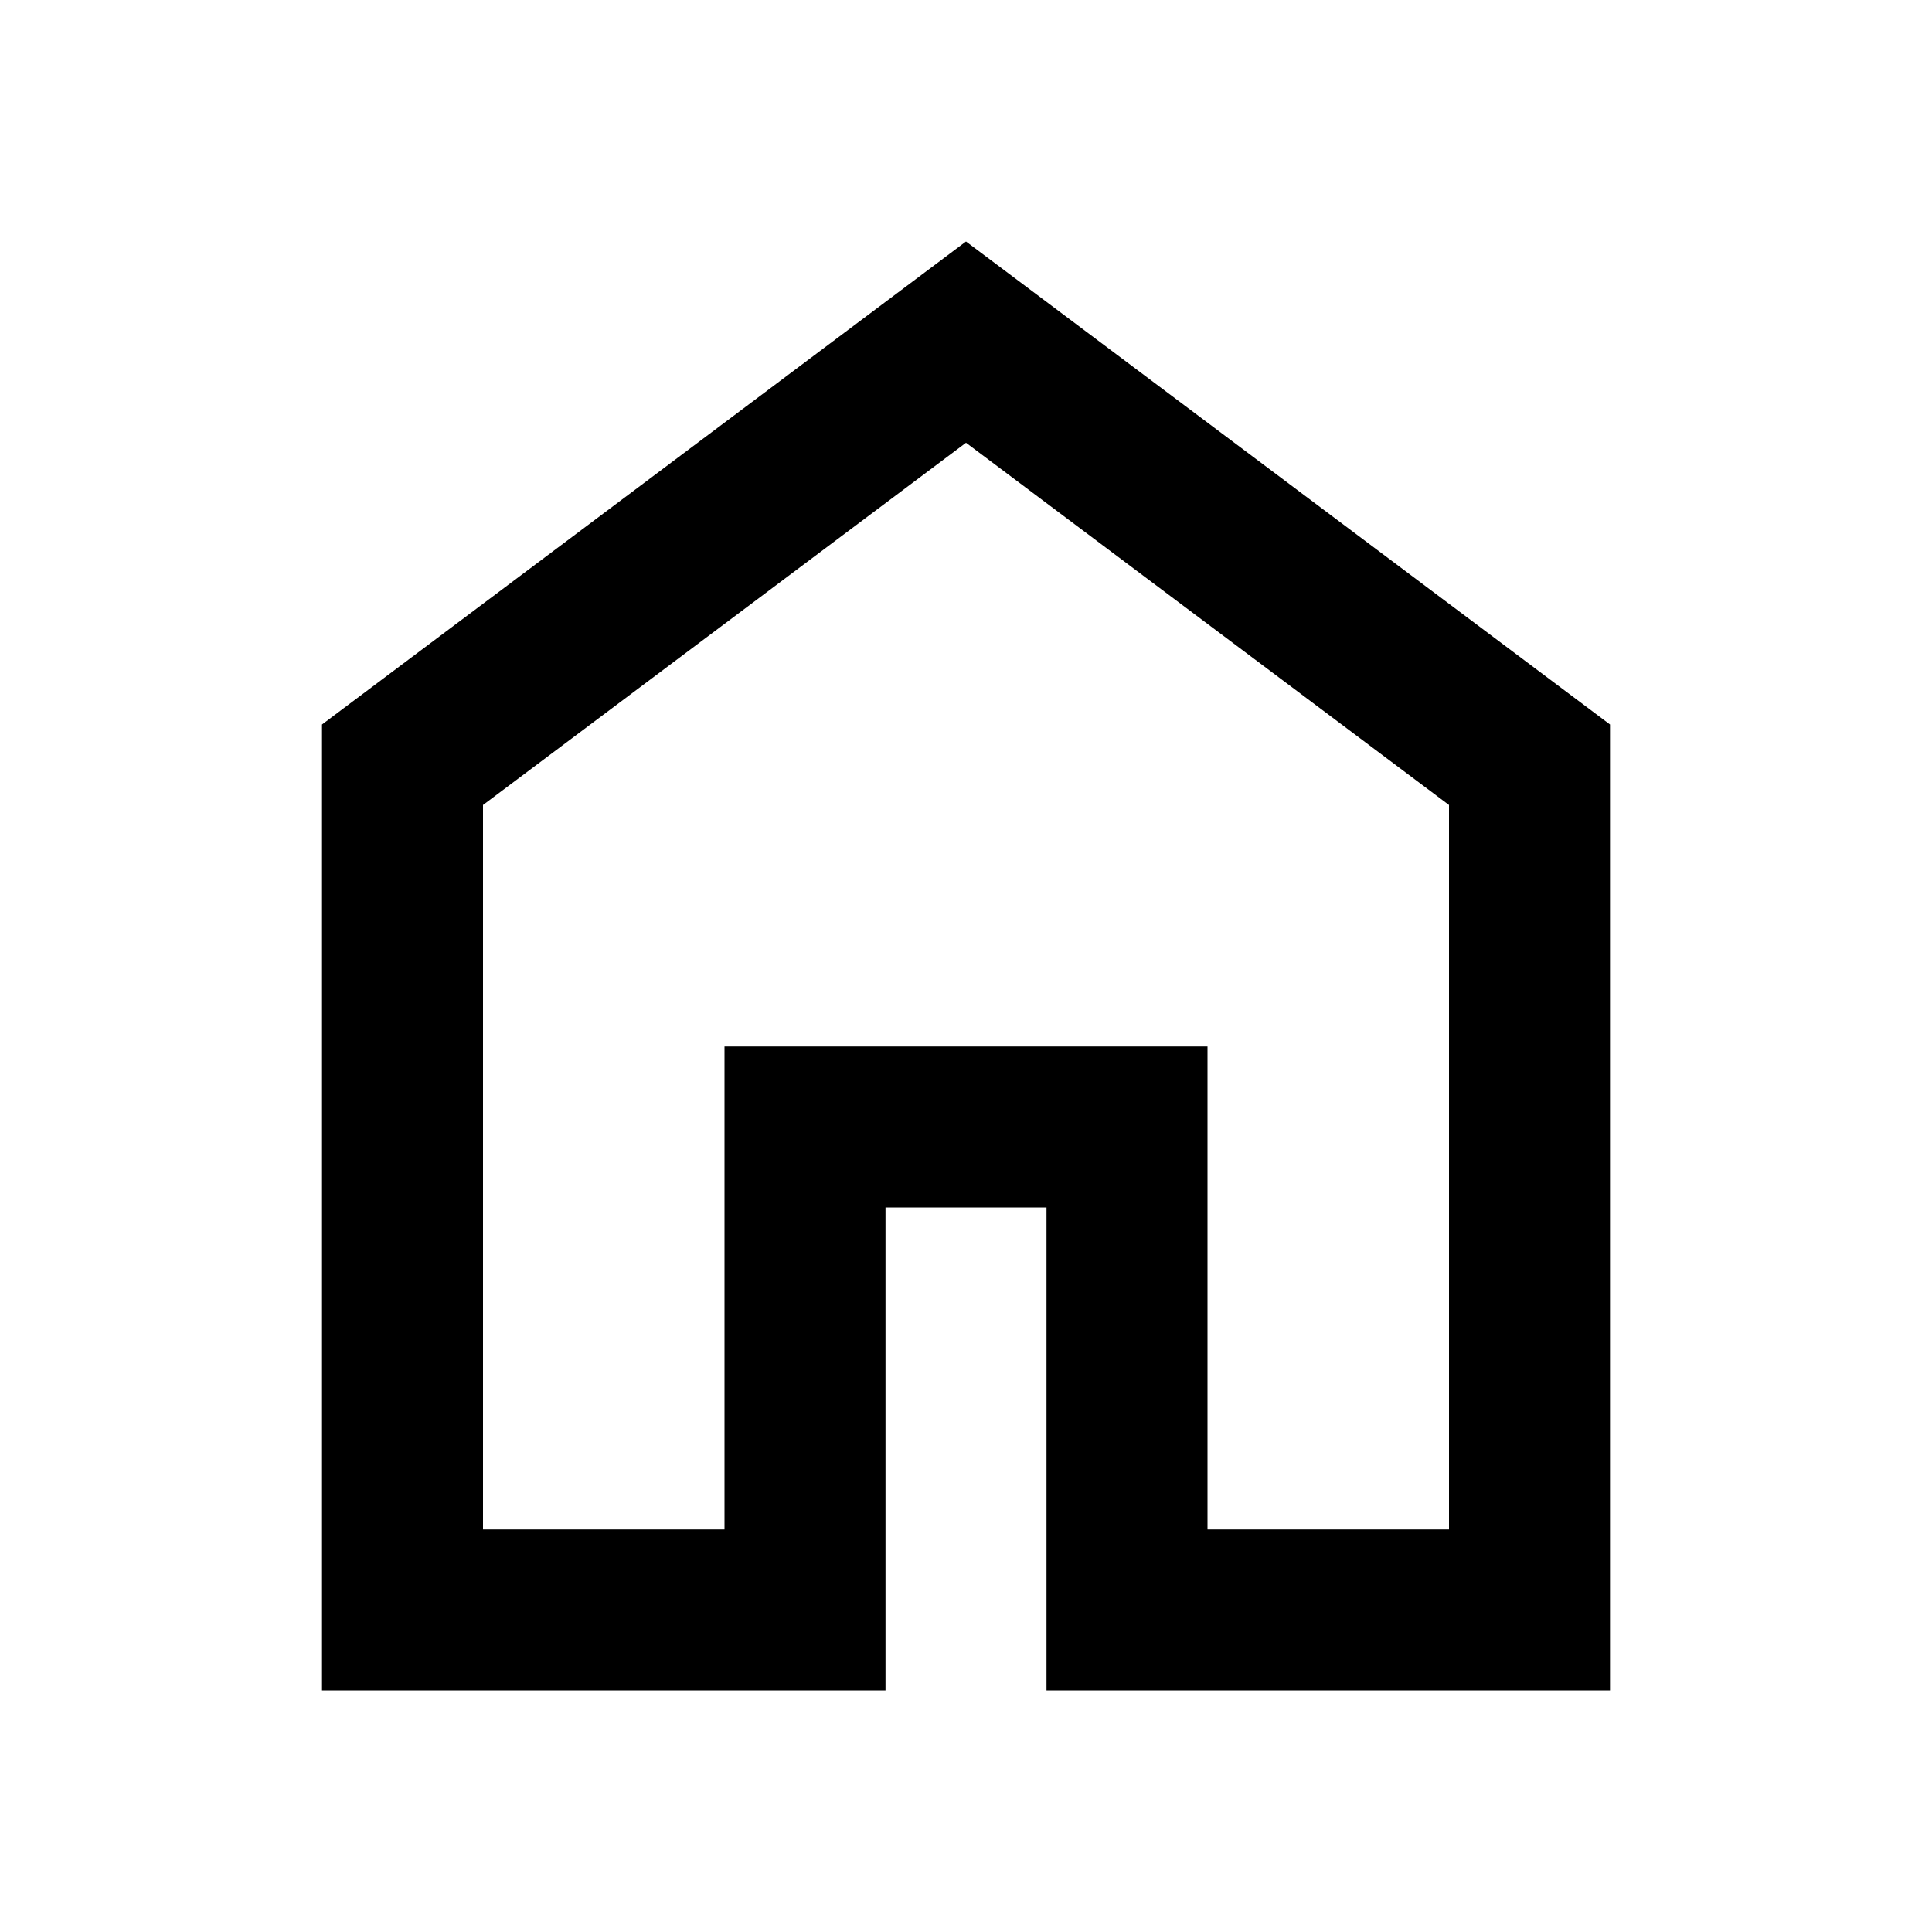
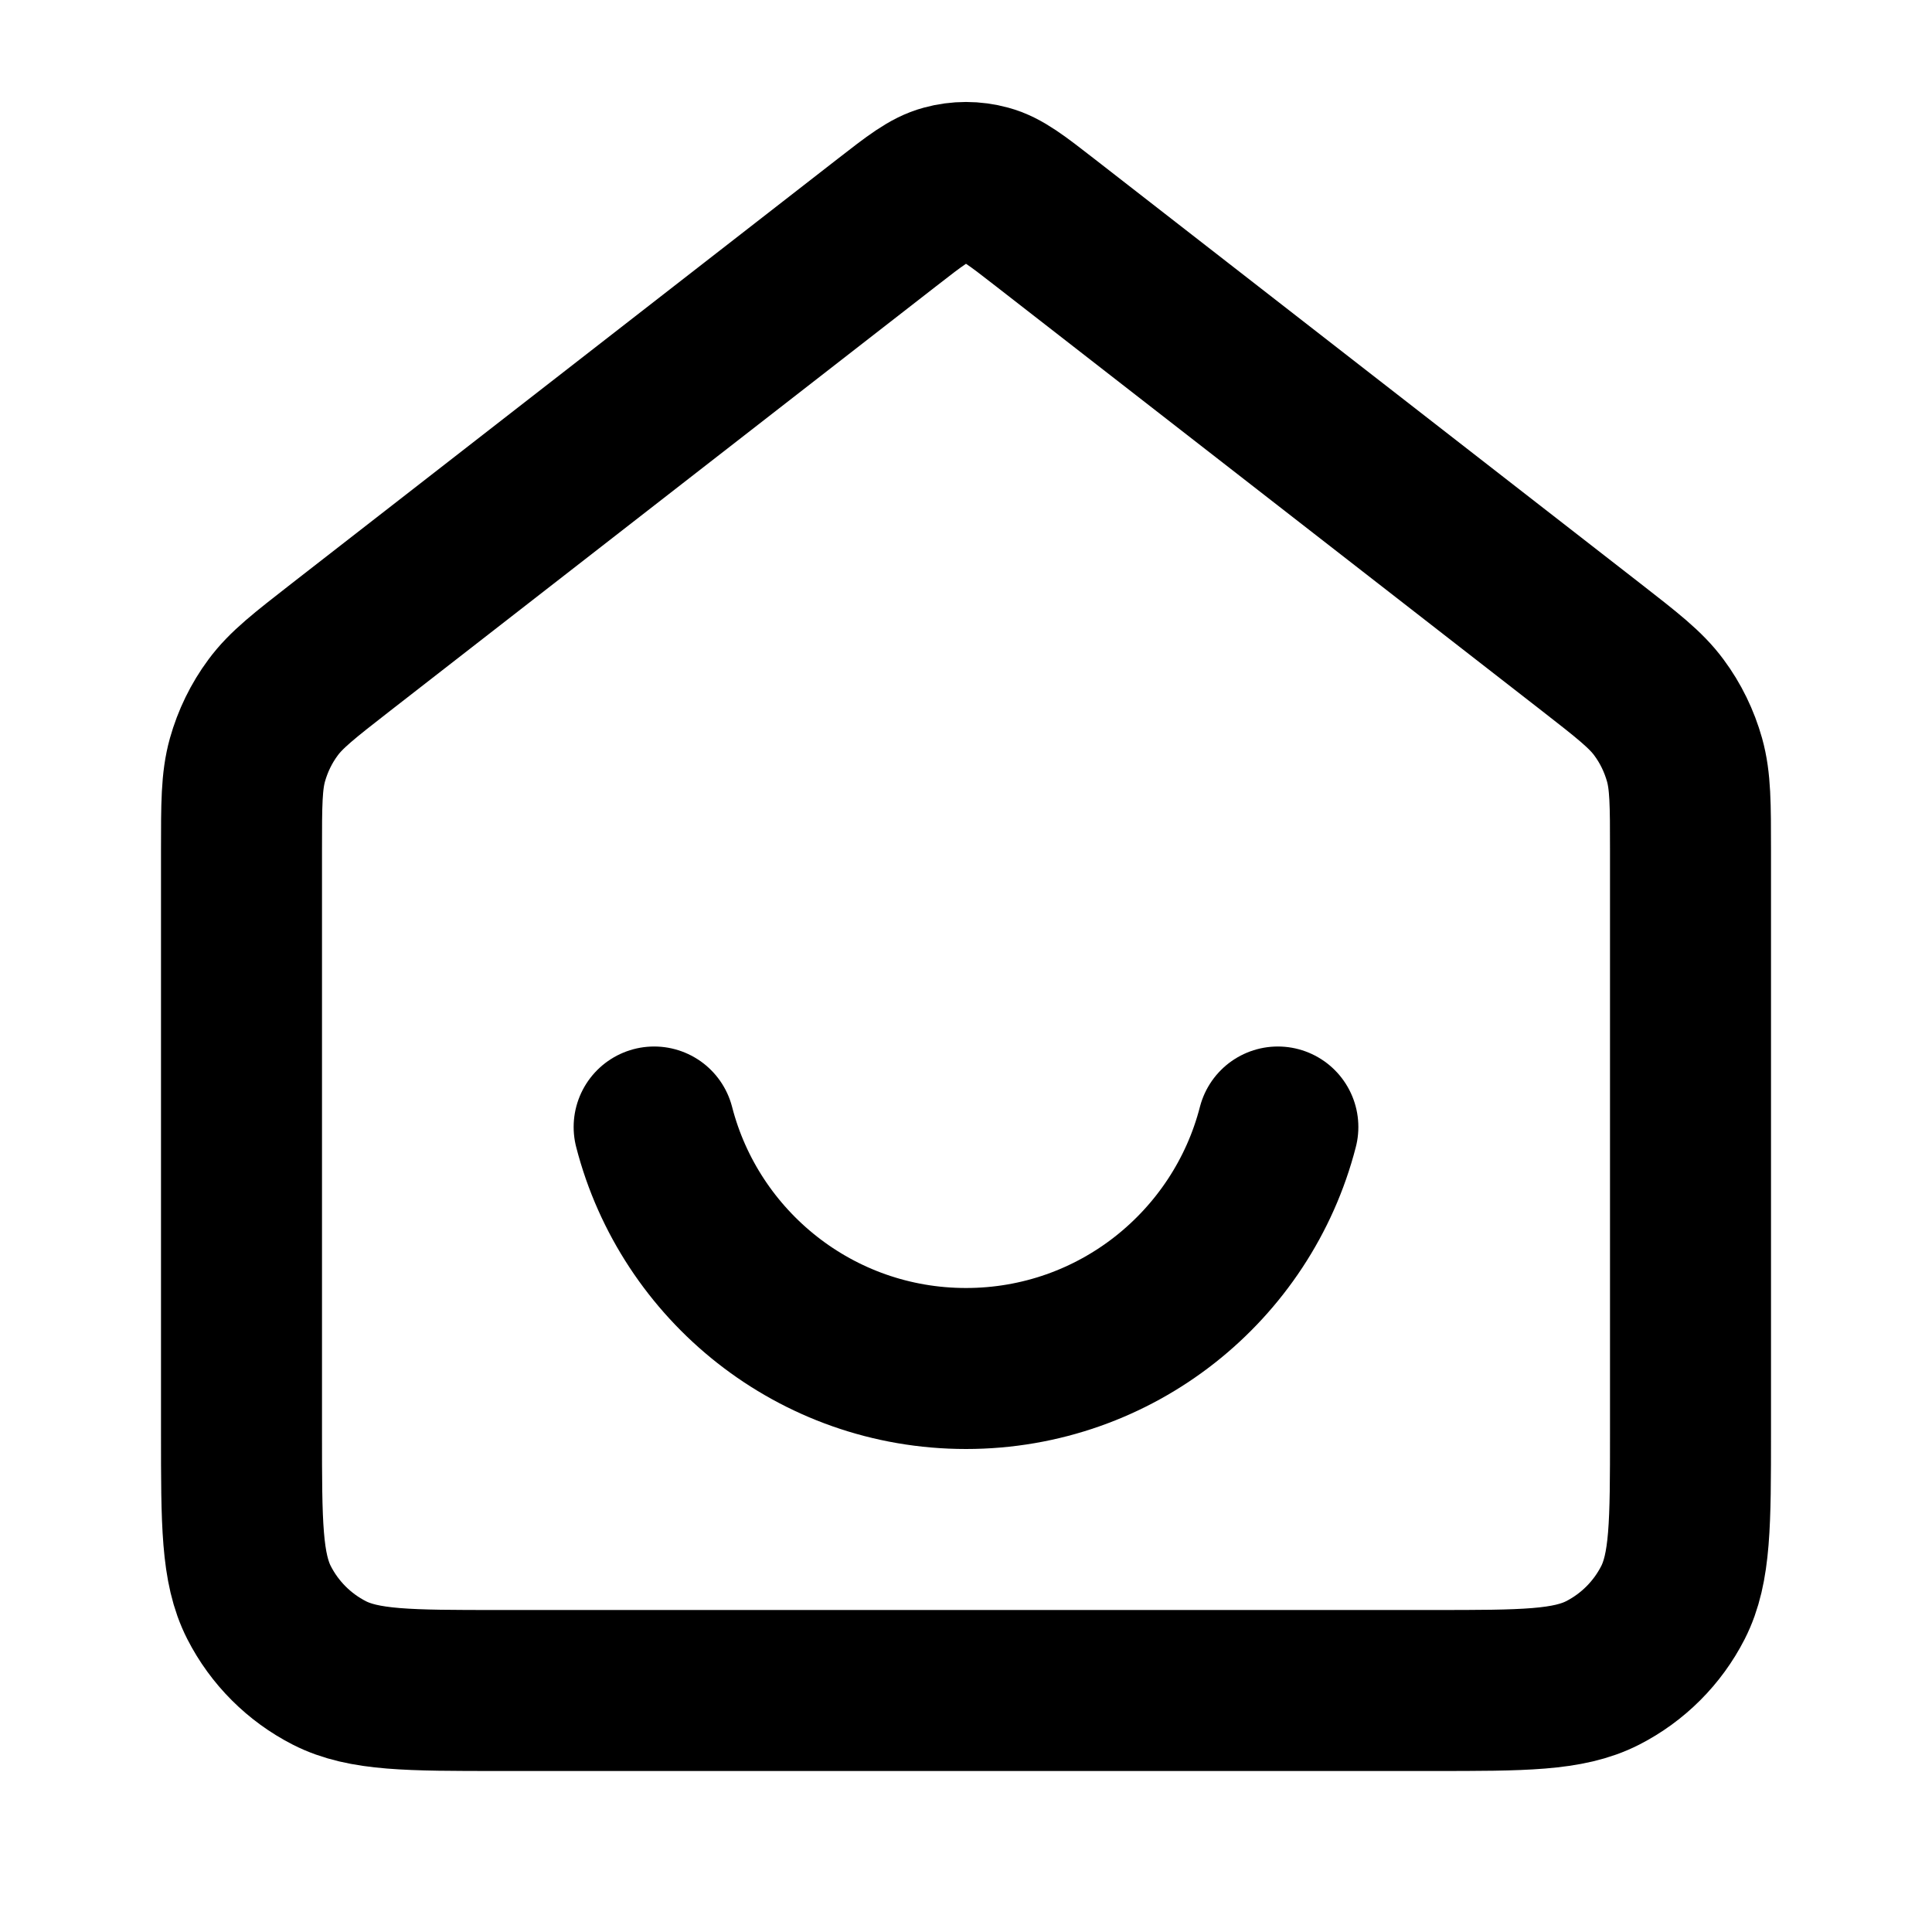
- <svg xmlns="http://www.w3.org/2000/svg" height="24px" viewBox="0 -960 960 960" width="24px" fill="#000000">
-   <path d="M240-200h120v-240h240v240h120v-360L480-740 240-560v360Zm-80 80v-480l320-240 320 240v480H520v-240h-80v240H160Zm320-350Z" />
+ <svg xmlns="http://www.w3.org/2000/svg" width="100%" height="100%" viewBox="0 0 24 24" fill="none">
+   <path d="M8.126 14C8.57 15.725 10.136 17 12 17C13.864 17 15.43 15.725 15.874 14M11.018 2.764L4.235 8.039C3.782 8.392 3.555 8.568 3.392 8.789C3.247 8.984 3.14 9.205 3.074 9.439C3 9.704 3 9.991 3 10.565V17.8C3 18.92 3 19.48 3.218 19.908C3.41 20.284 3.716 20.59 4.092 20.782C4.52 21 5.08 21 6.2 21H17.8C18.92 21 19.48 21 19.908 20.782C20.284 20.59 20.59 20.284 20.782 19.908C21 19.48 21 18.92 21 17.8V10.565C21 9.991 21 9.704 20.926 9.439C20.86 9.205 20.753 8.984 20.608 8.789C20.445 8.568 20.218 8.392 19.765 8.039L12.982 2.764C12.631 2.491 12.455 2.354 12.261 2.302C12.09 2.255 11.91 2.255 11.739 2.302C11.545 2.354 11.369 2.491 11.018 2.764Z" stroke="currentColor" stroke-width="2" stroke-linecap="round" stroke-linejoin="round" />
</svg>
